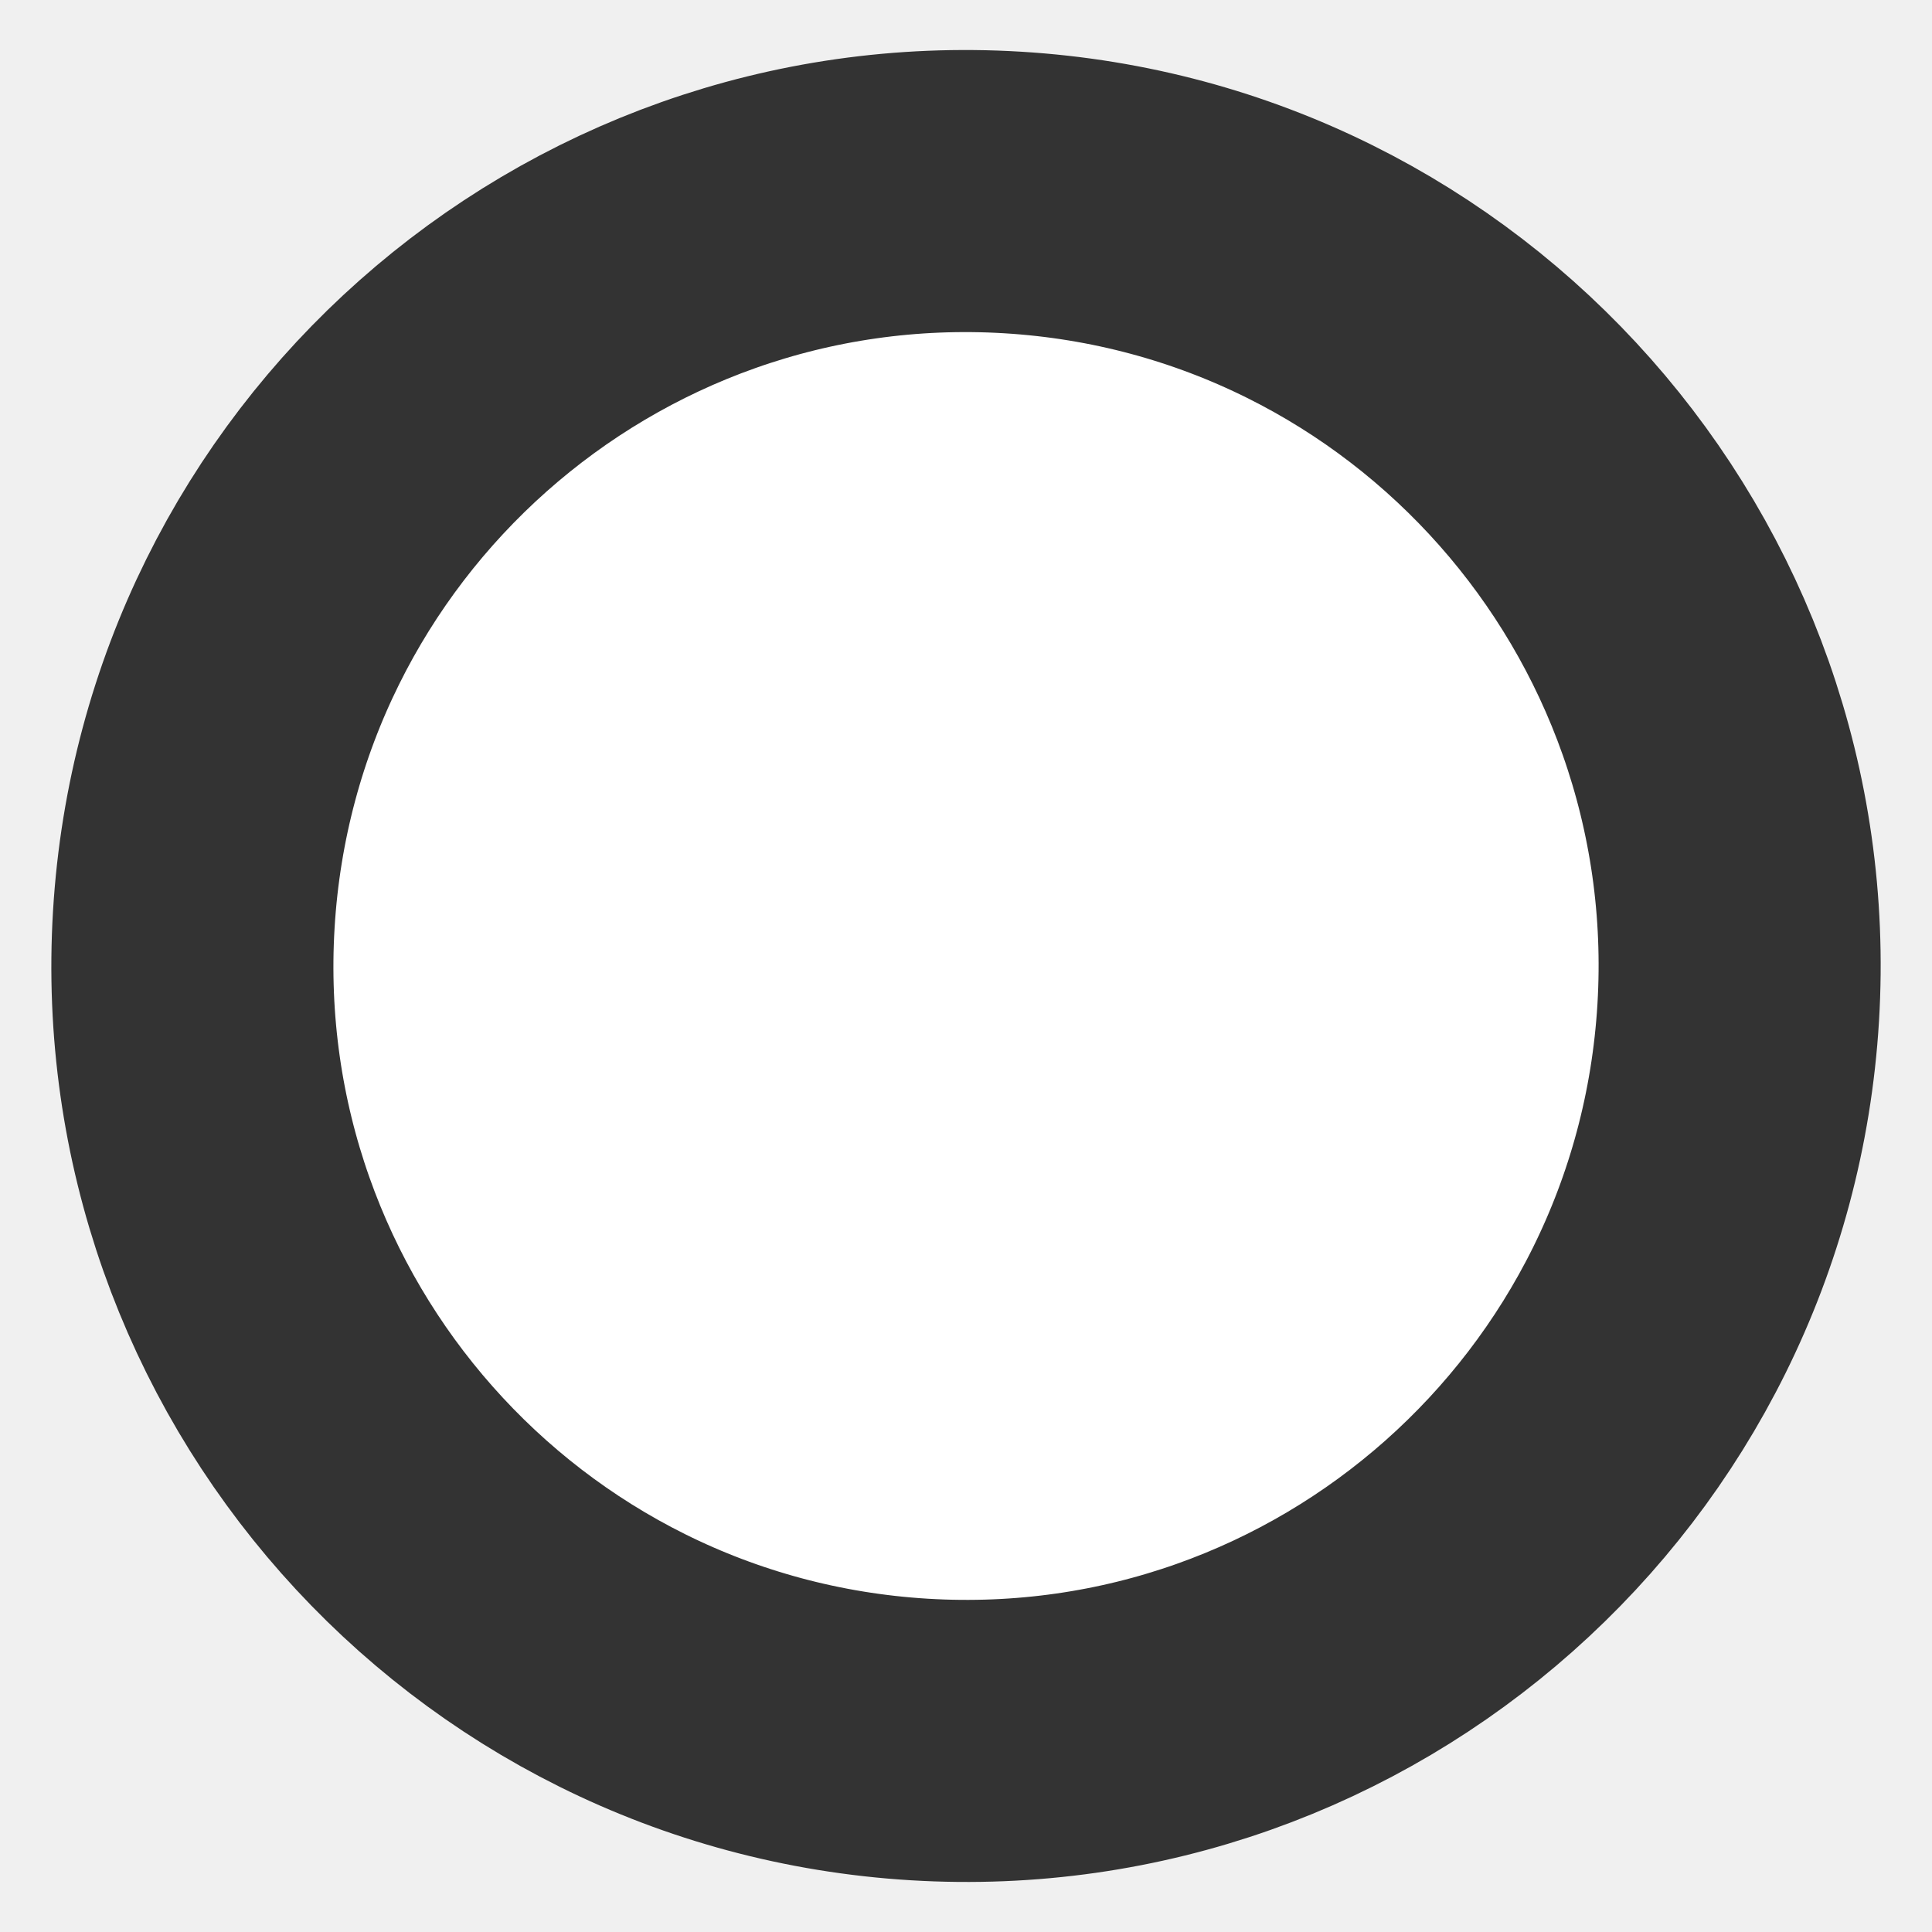
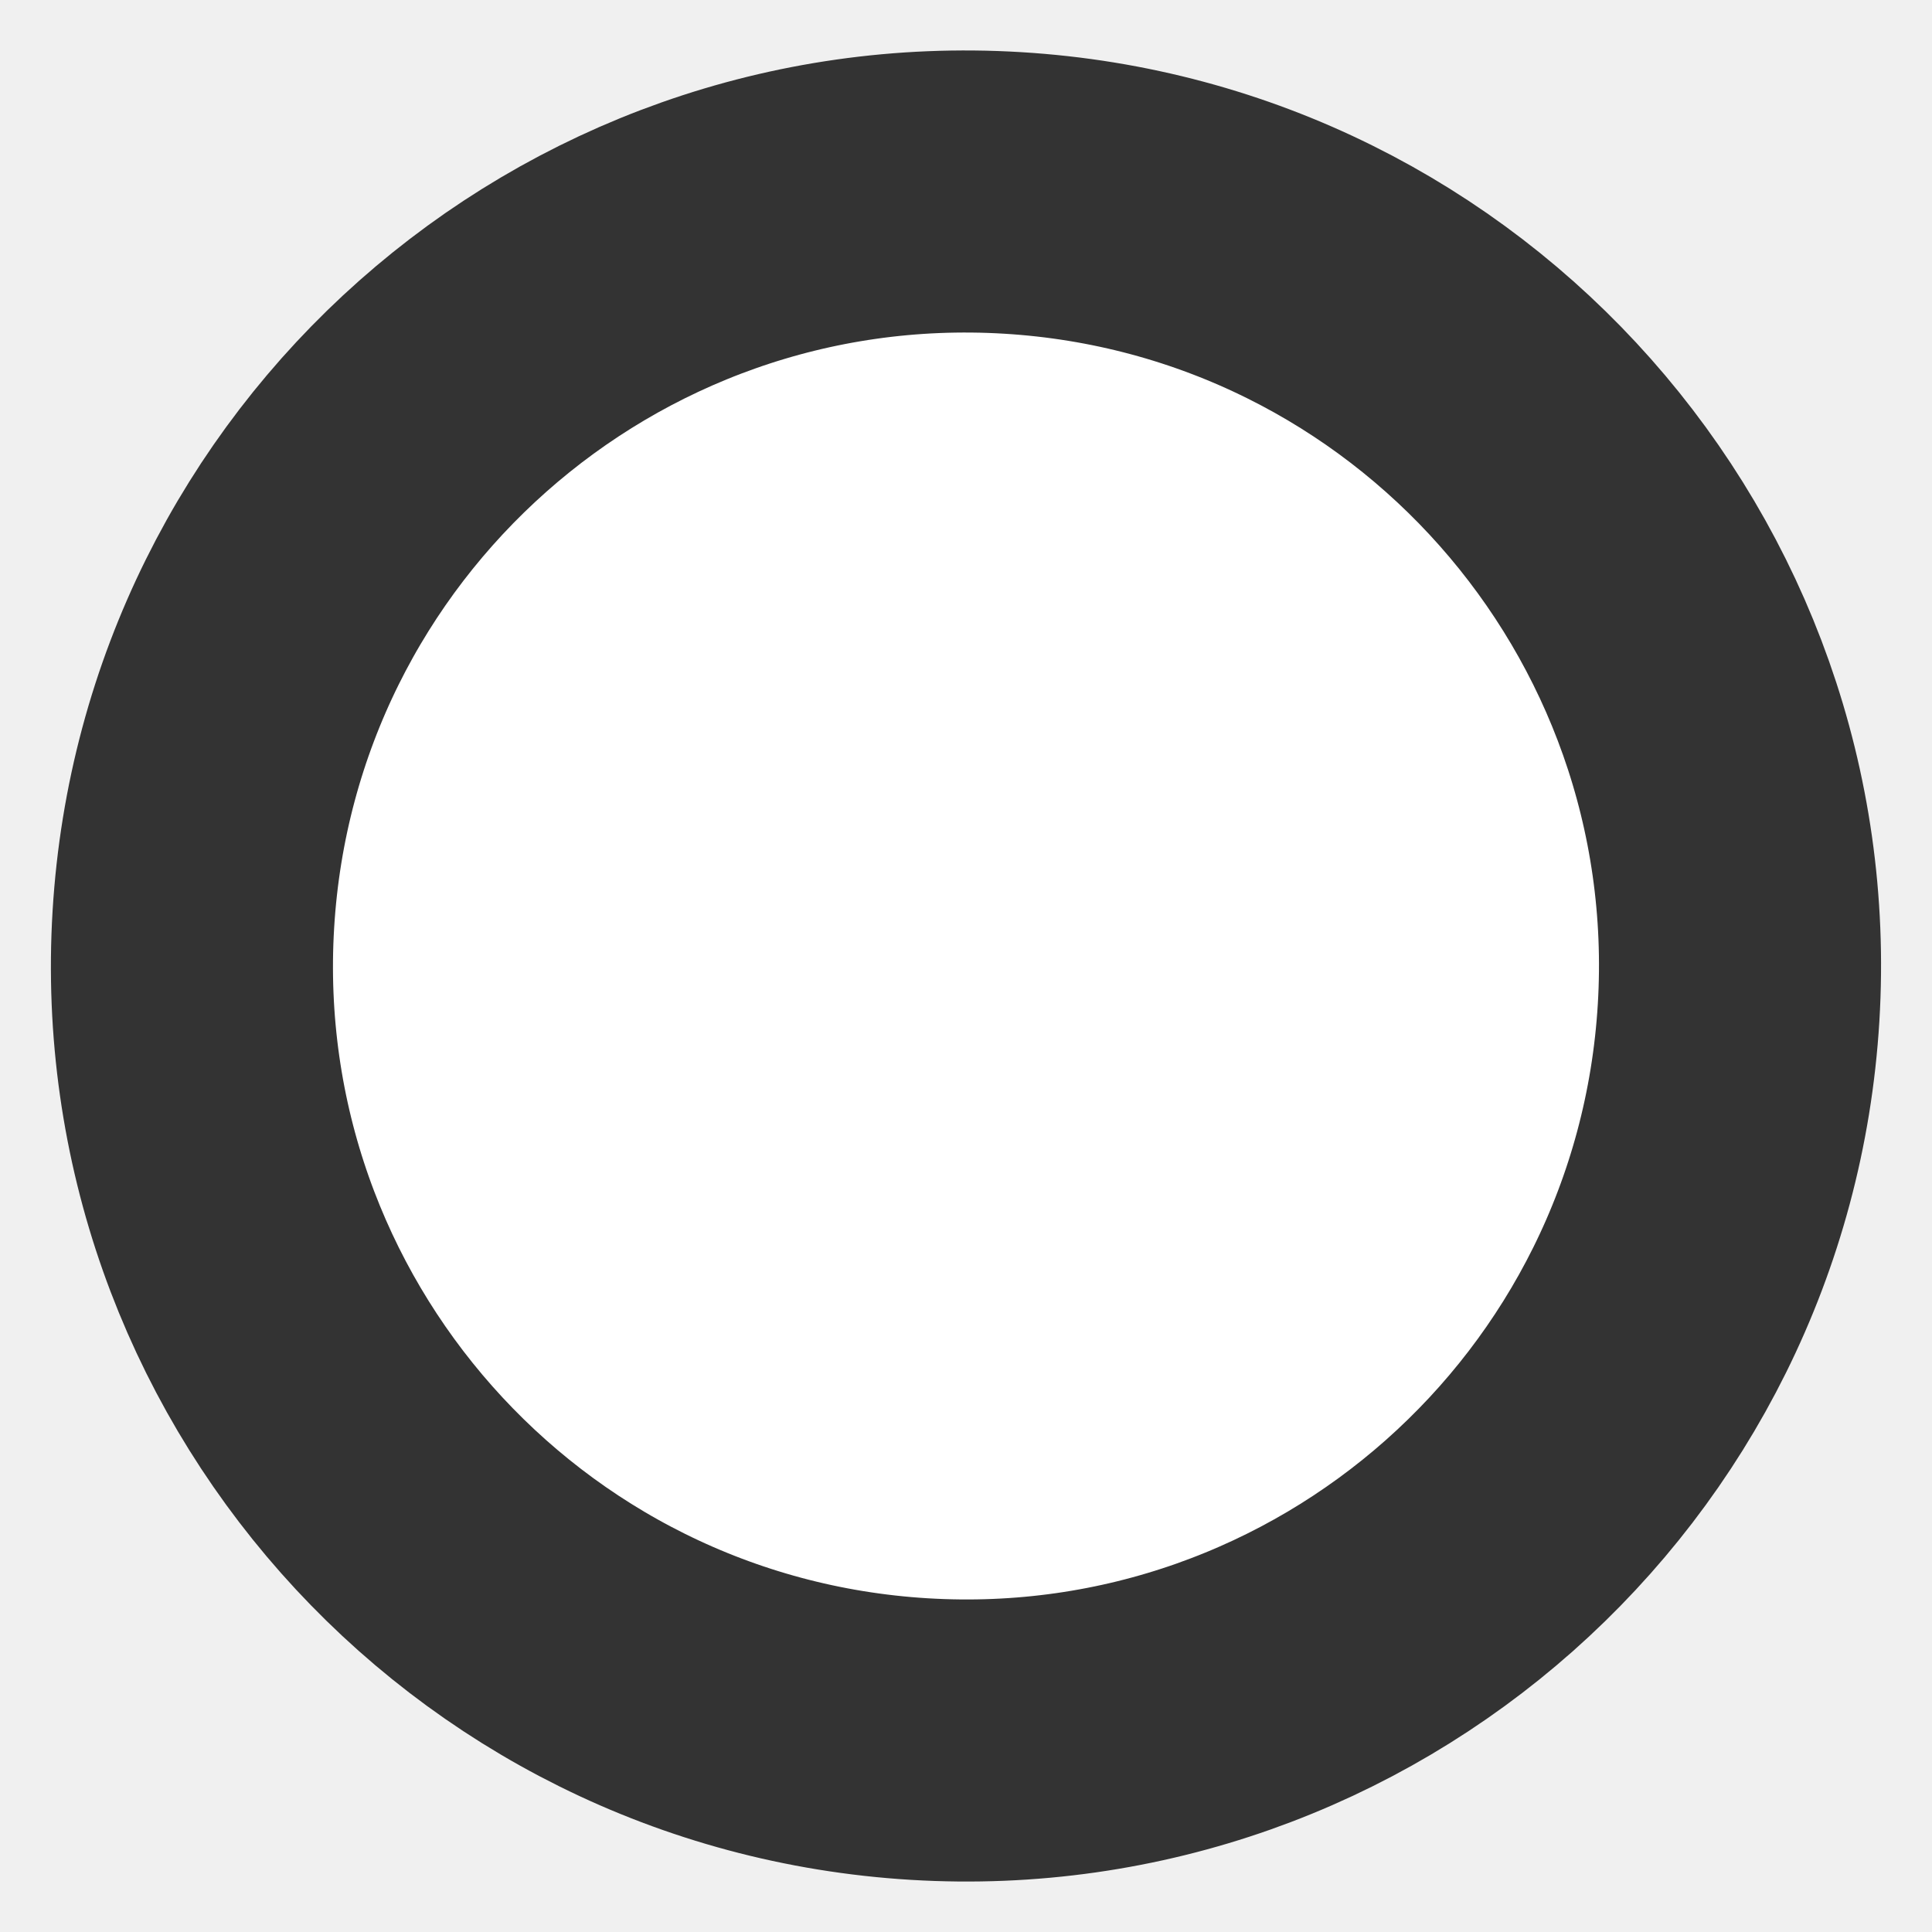
- <svg xmlns="http://www.w3.org/2000/svg" width="76" height="76" version="1.1" id="svg4">
-   <defs id="defs8" />
-   <ellipse cx="-35.633" cy="40.221" transform="matrix(0.06025201,-0.9981832,0.9981711,0.06045152,0,0)" rx="30.483" ry="30.432" stroke-miterlimit="10" id="ellipse2" style="fill:#ffffff;stroke:#333333;stroke-width:11.096;stroke-miterlimit:10" />
+ <svg xmlns="http://www.w3.org/2000/svg" width="38" height="38">
+   <ellipse cx="-17.818" cy="20.111" transform="rotate(-86.542) skewX(-.004)" rx="15.233" ry="15.224" stroke-miterlimit="10" fill="#fff" stroke="#333" stroke-width="5.548" />
</svg>
